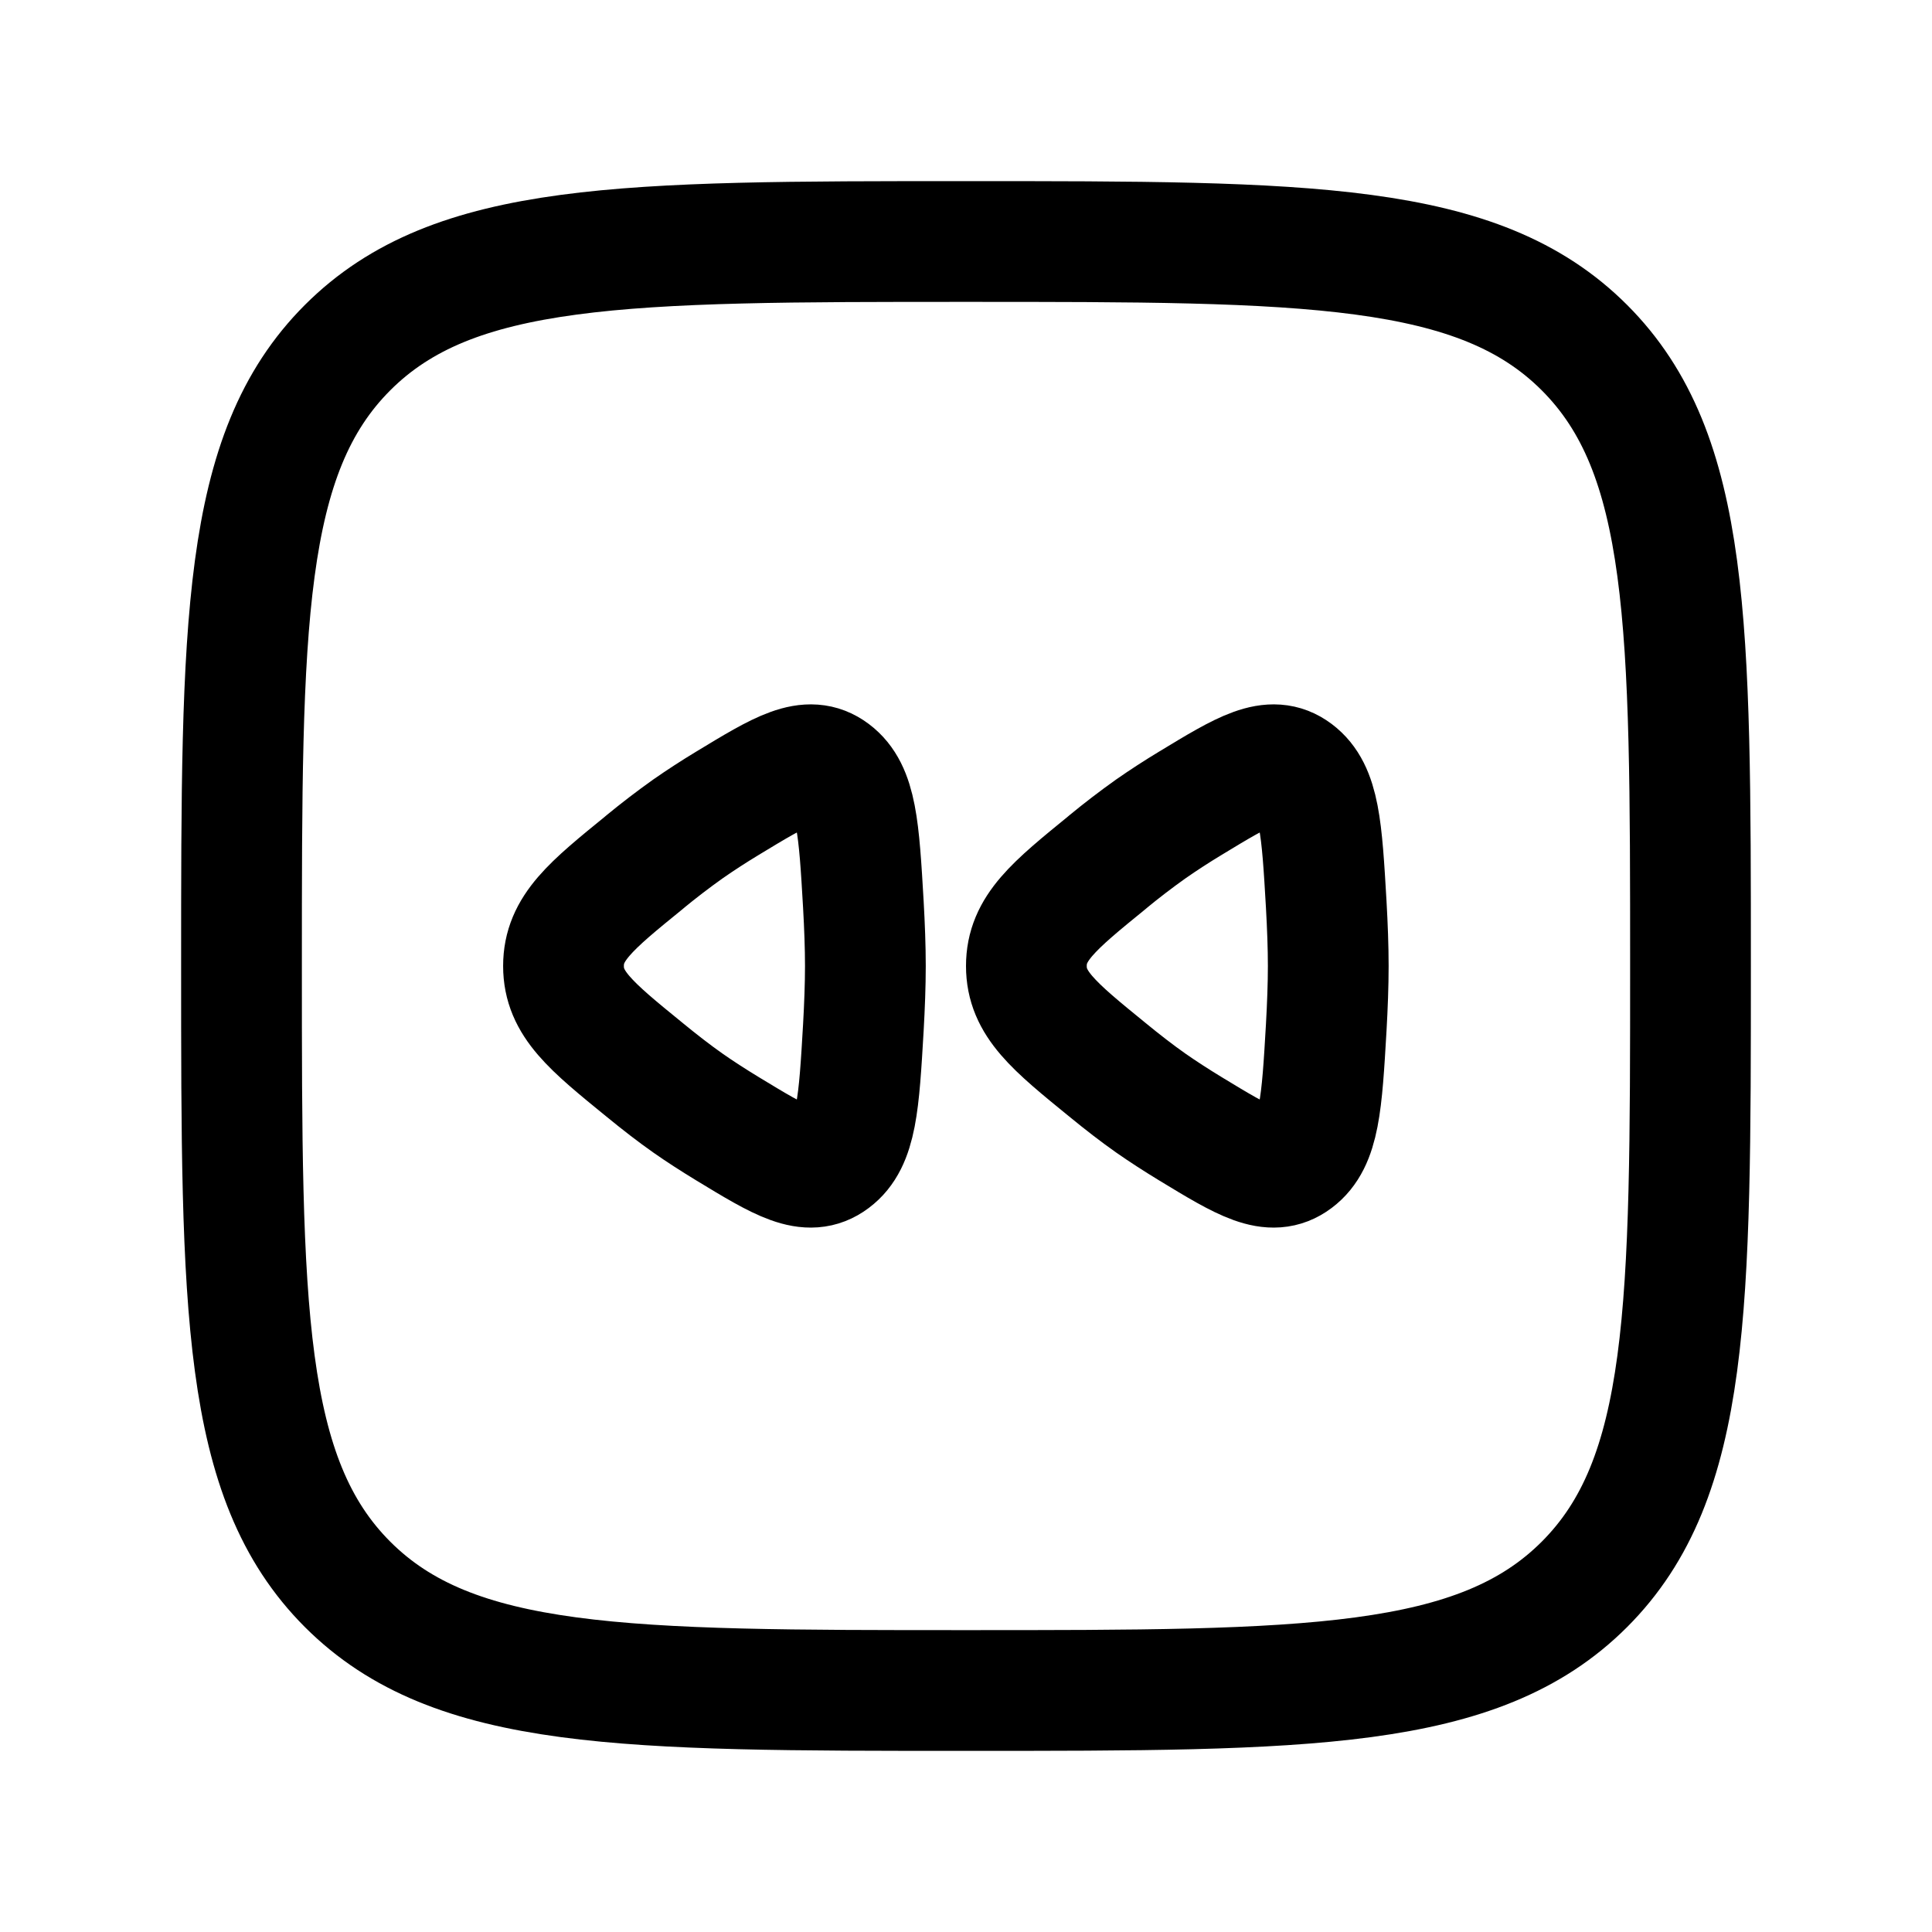
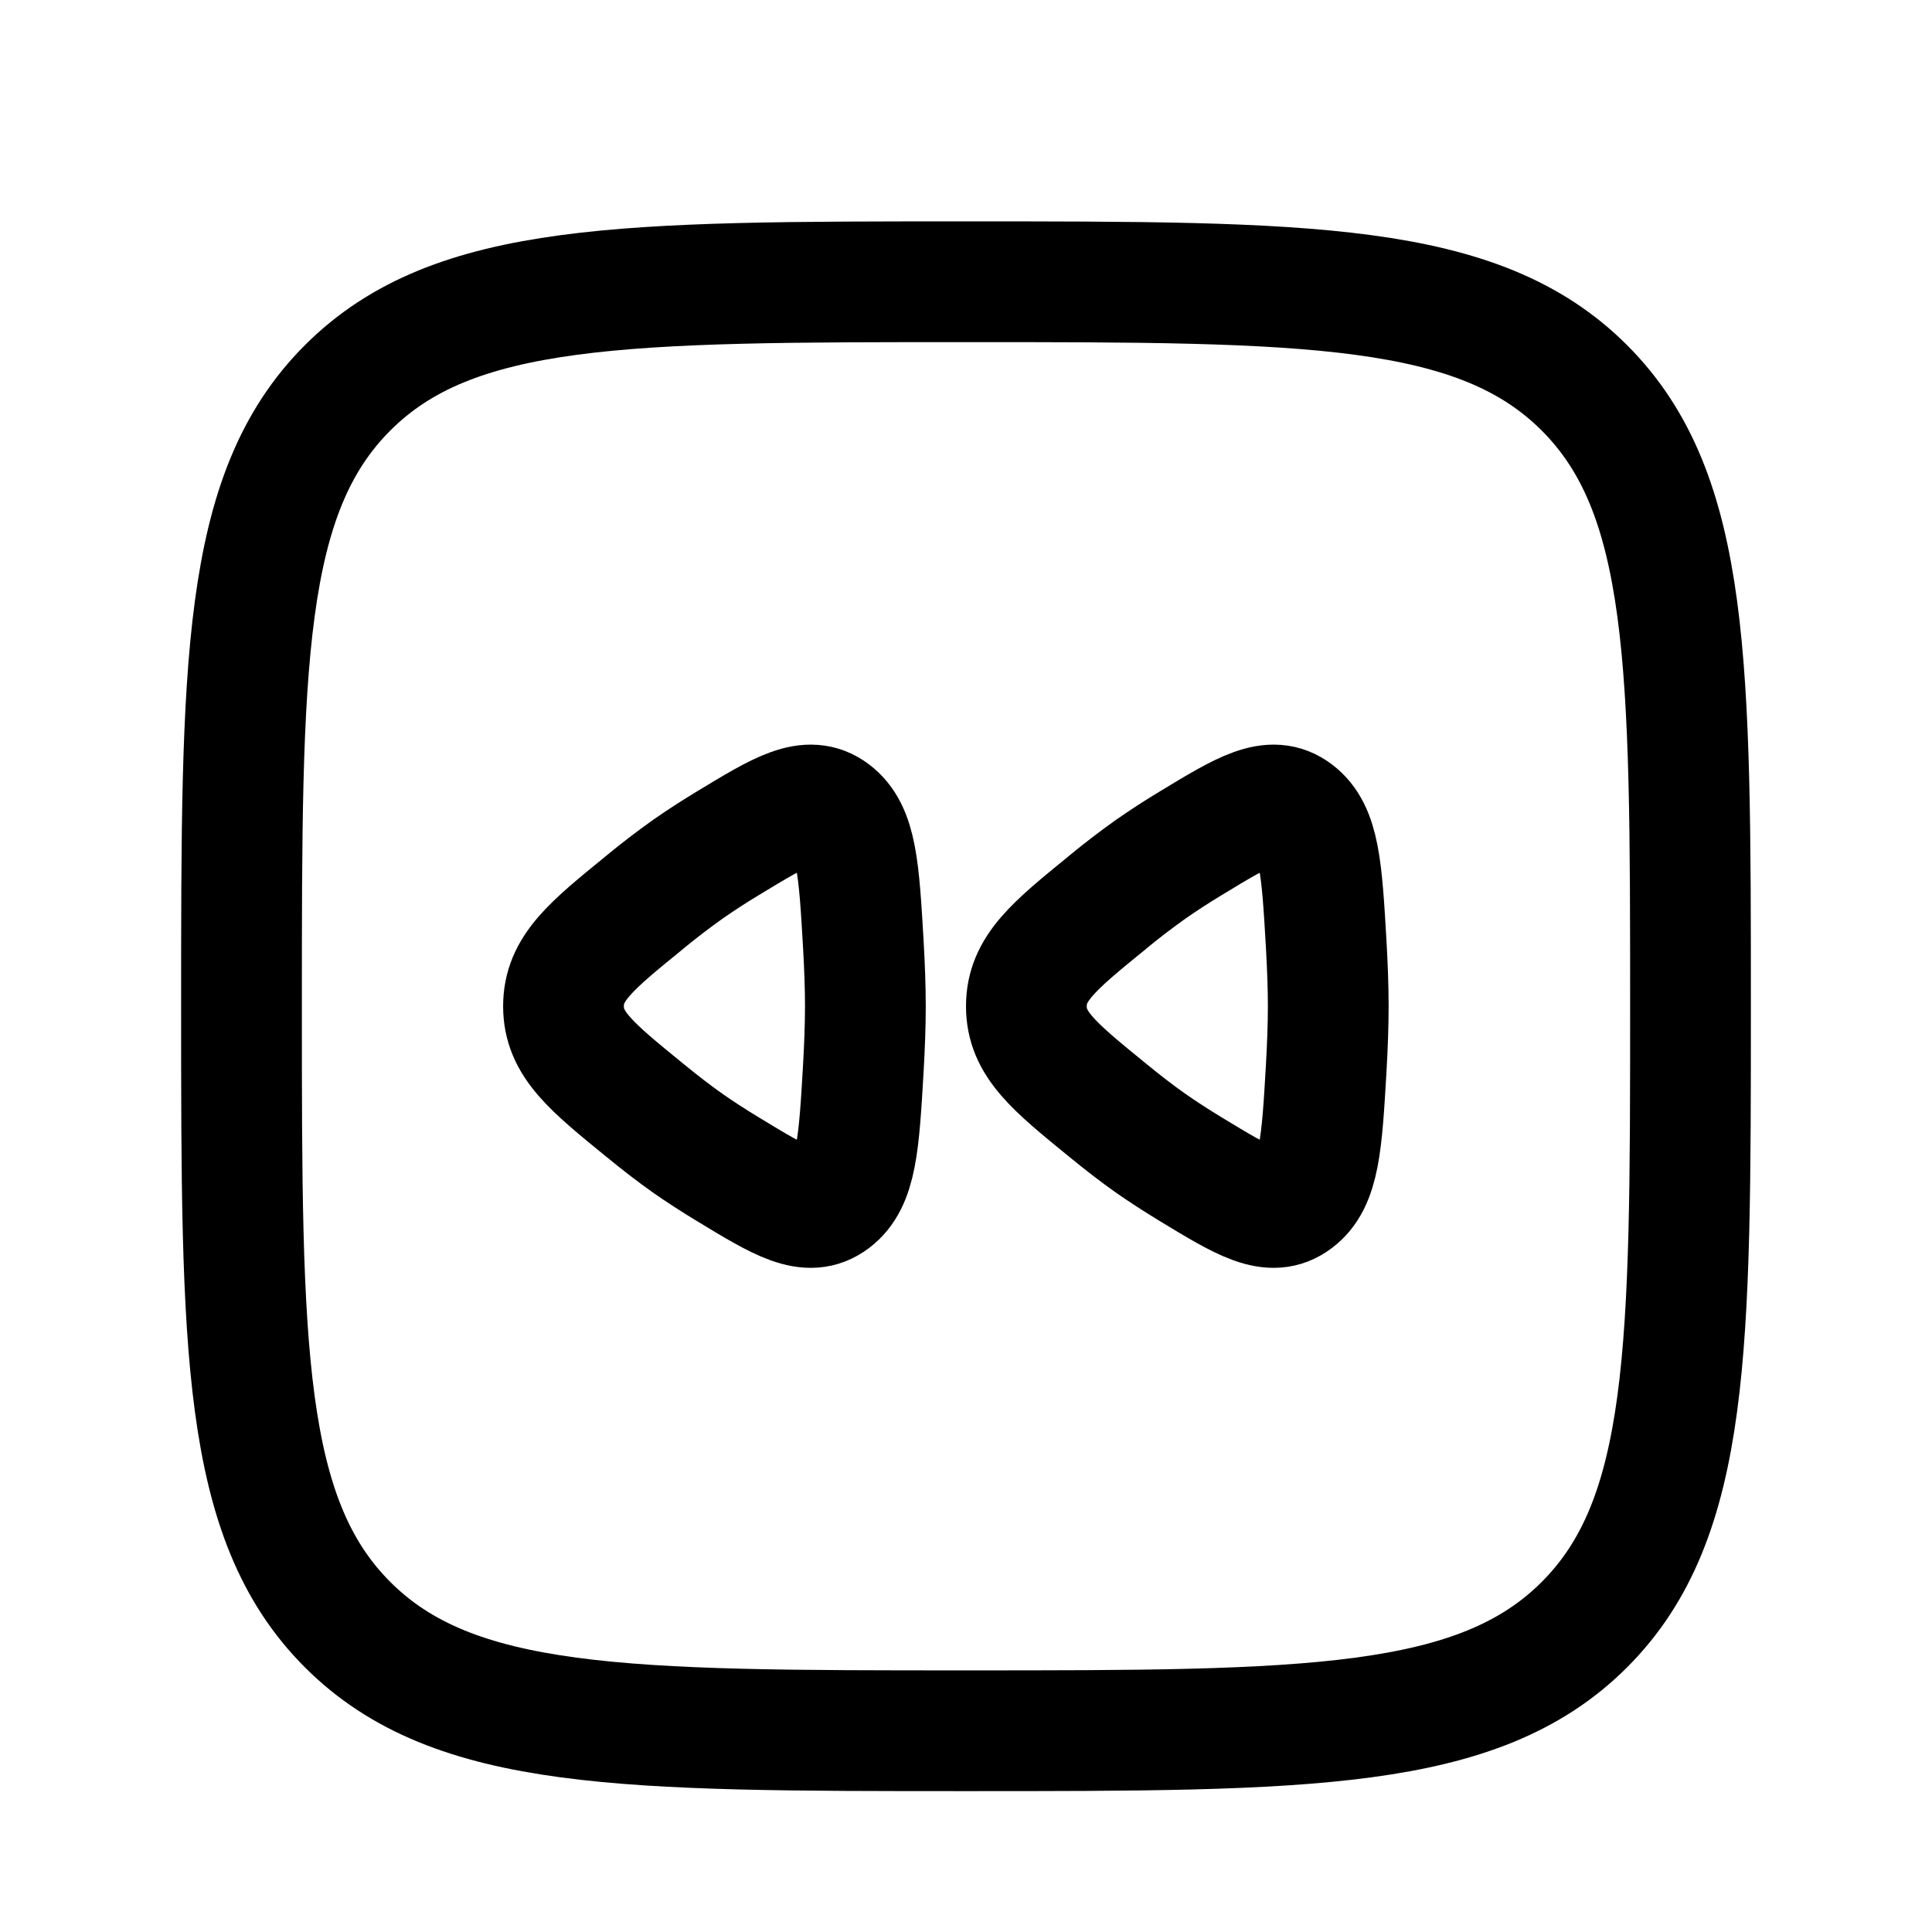
<svg xmlns="http://www.w3.org/2000/svg" width="24" height="24" fill="none" viewBox="0 0 24 24" stroke-width="1.5" stroke-linecap="round" stroke-linejoin="round" stroke="currentColor">
-   <path d="M8.008 10.71C7.336 11.256 7 11.53 7 12c0 .469.336.743 1.008 1.29.185.152.37.295.538.413.148.104.316.212.49.318.67.407 1.006.611 1.306.385.3-.225.328-.697.383-1.642.015-.267.025-.53.025-.764 0-.235-.01-.497-.025-.764-.055-.945-.082-1.417-.383-1.643-.3-.225-.635-.021-1.306.386a9.074 9.074 0 0 0-.49.318 9.643 9.643 0 0 0-.538.412Zm5.75 0c-.672.547-1.008.821-1.008 1.29 0 .469.336.743 1.008 1.29.185.152.37.295.538.413.149.104.316.212.49.318.67.407 1.006.611 1.306.385.3-.225.328-.697.383-1.642.015-.267.025-.53.025-.764 0-.235-.01-.497-.025-.764-.055-.945-.082-1.417-.383-1.643-.3-.225-.635-.021-1.306.386a9.07 9.07 0 0 0-.49.318 9.67 9.67 0 0 0-.538.412Z" />
-   <path d="M3 12c0-4.243 0-6.364 1.318-7.682C5.636 3 7.758 3 12 3c4.243 0 6.364 0 7.682 1.318C21 5.636 21 7.758 21 12c0 4.243 0 6.364-1.318 7.682C18.364 21 16.242 21 12 21c-4.243 0-6.364 0-7.682-1.318C3 18.364 3 16.242 3 12Z" />
+   <path d="M8.008 11.21C7.336 11.756 7 12.03 7 12.5c0 .469.336.743 1.008 1.29.185.152.37.295.538.413.148.104.316.212.49.318.67.407 1.006.611 1.306.385.3-.225.328-.697.383-1.642.015-.267.025-.53.025-.764 0-.235-.01-.497-.025-.764-.055-.945-.082-1.417-.383-1.643-.3-.225-.635-.021-1.306.386a9.098 9.098 0 0 0-.49.318 9.643 9.643 0 0 0-.538.412Zm5.75 0c-.672.547-1.008.821-1.008 1.29 0 .469.336.743 1.008 1.29.185.152.37.295.538.413.149.104.316.212.49.318.67.407 1.006.611 1.306.385.3-.225.328-.697.383-1.642.015-.267.025-.53.025-.764 0-.235-.01-.497-.025-.764-.055-.945-.082-1.417-.383-1.643-.3-.225-.635-.021-1.306.386a9.093 9.093 0 0 0-.49.318 9.67 9.67 0 0 0-.538.412Z" />
+   <path d="M3 12.5c0-4.243 0-6.364 1.318-7.682C5.636 3.5 7.758 3.5 12 3.5c4.243 0 6.364 0 7.682 1.318C21 6.136 21 8.258 21 12.5c0 4.243 0 6.364-1.318 7.682C18.364 21.5 16.242 21.5 12 21.5c-4.243 0-6.364 0-7.682-1.318C3 18.864 3 16.742 3 12.5Z" />
</svg>
